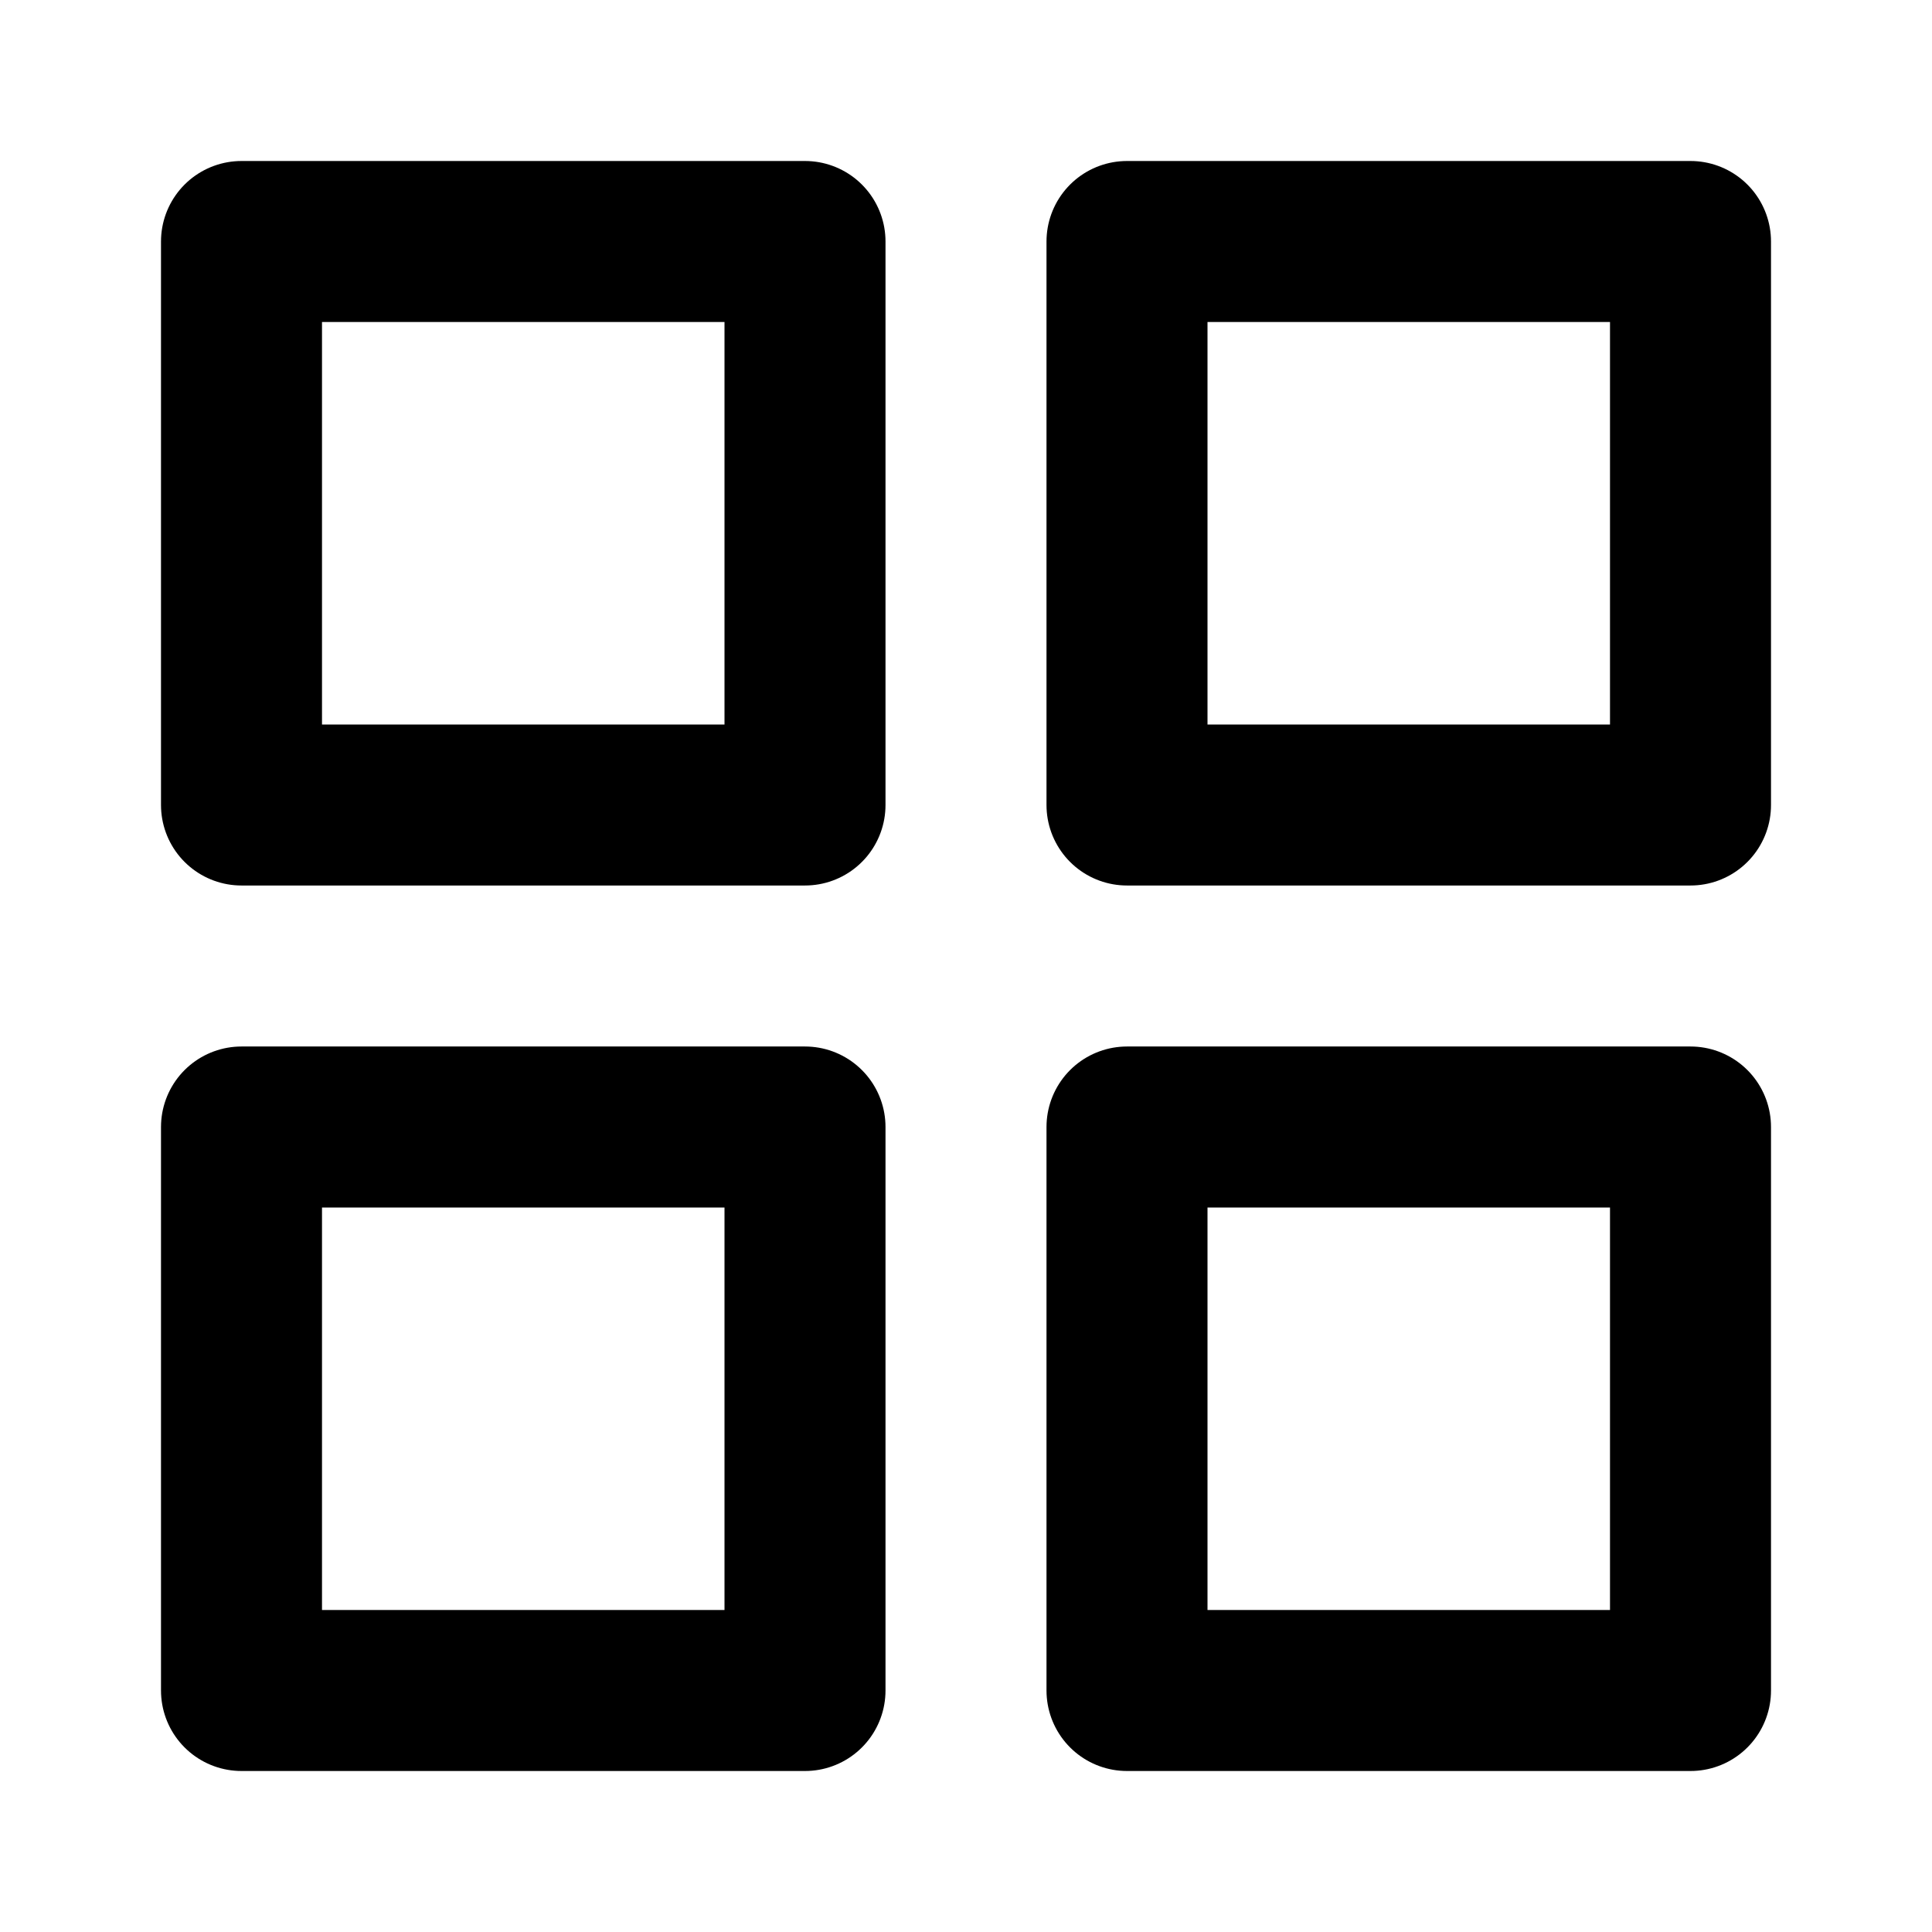
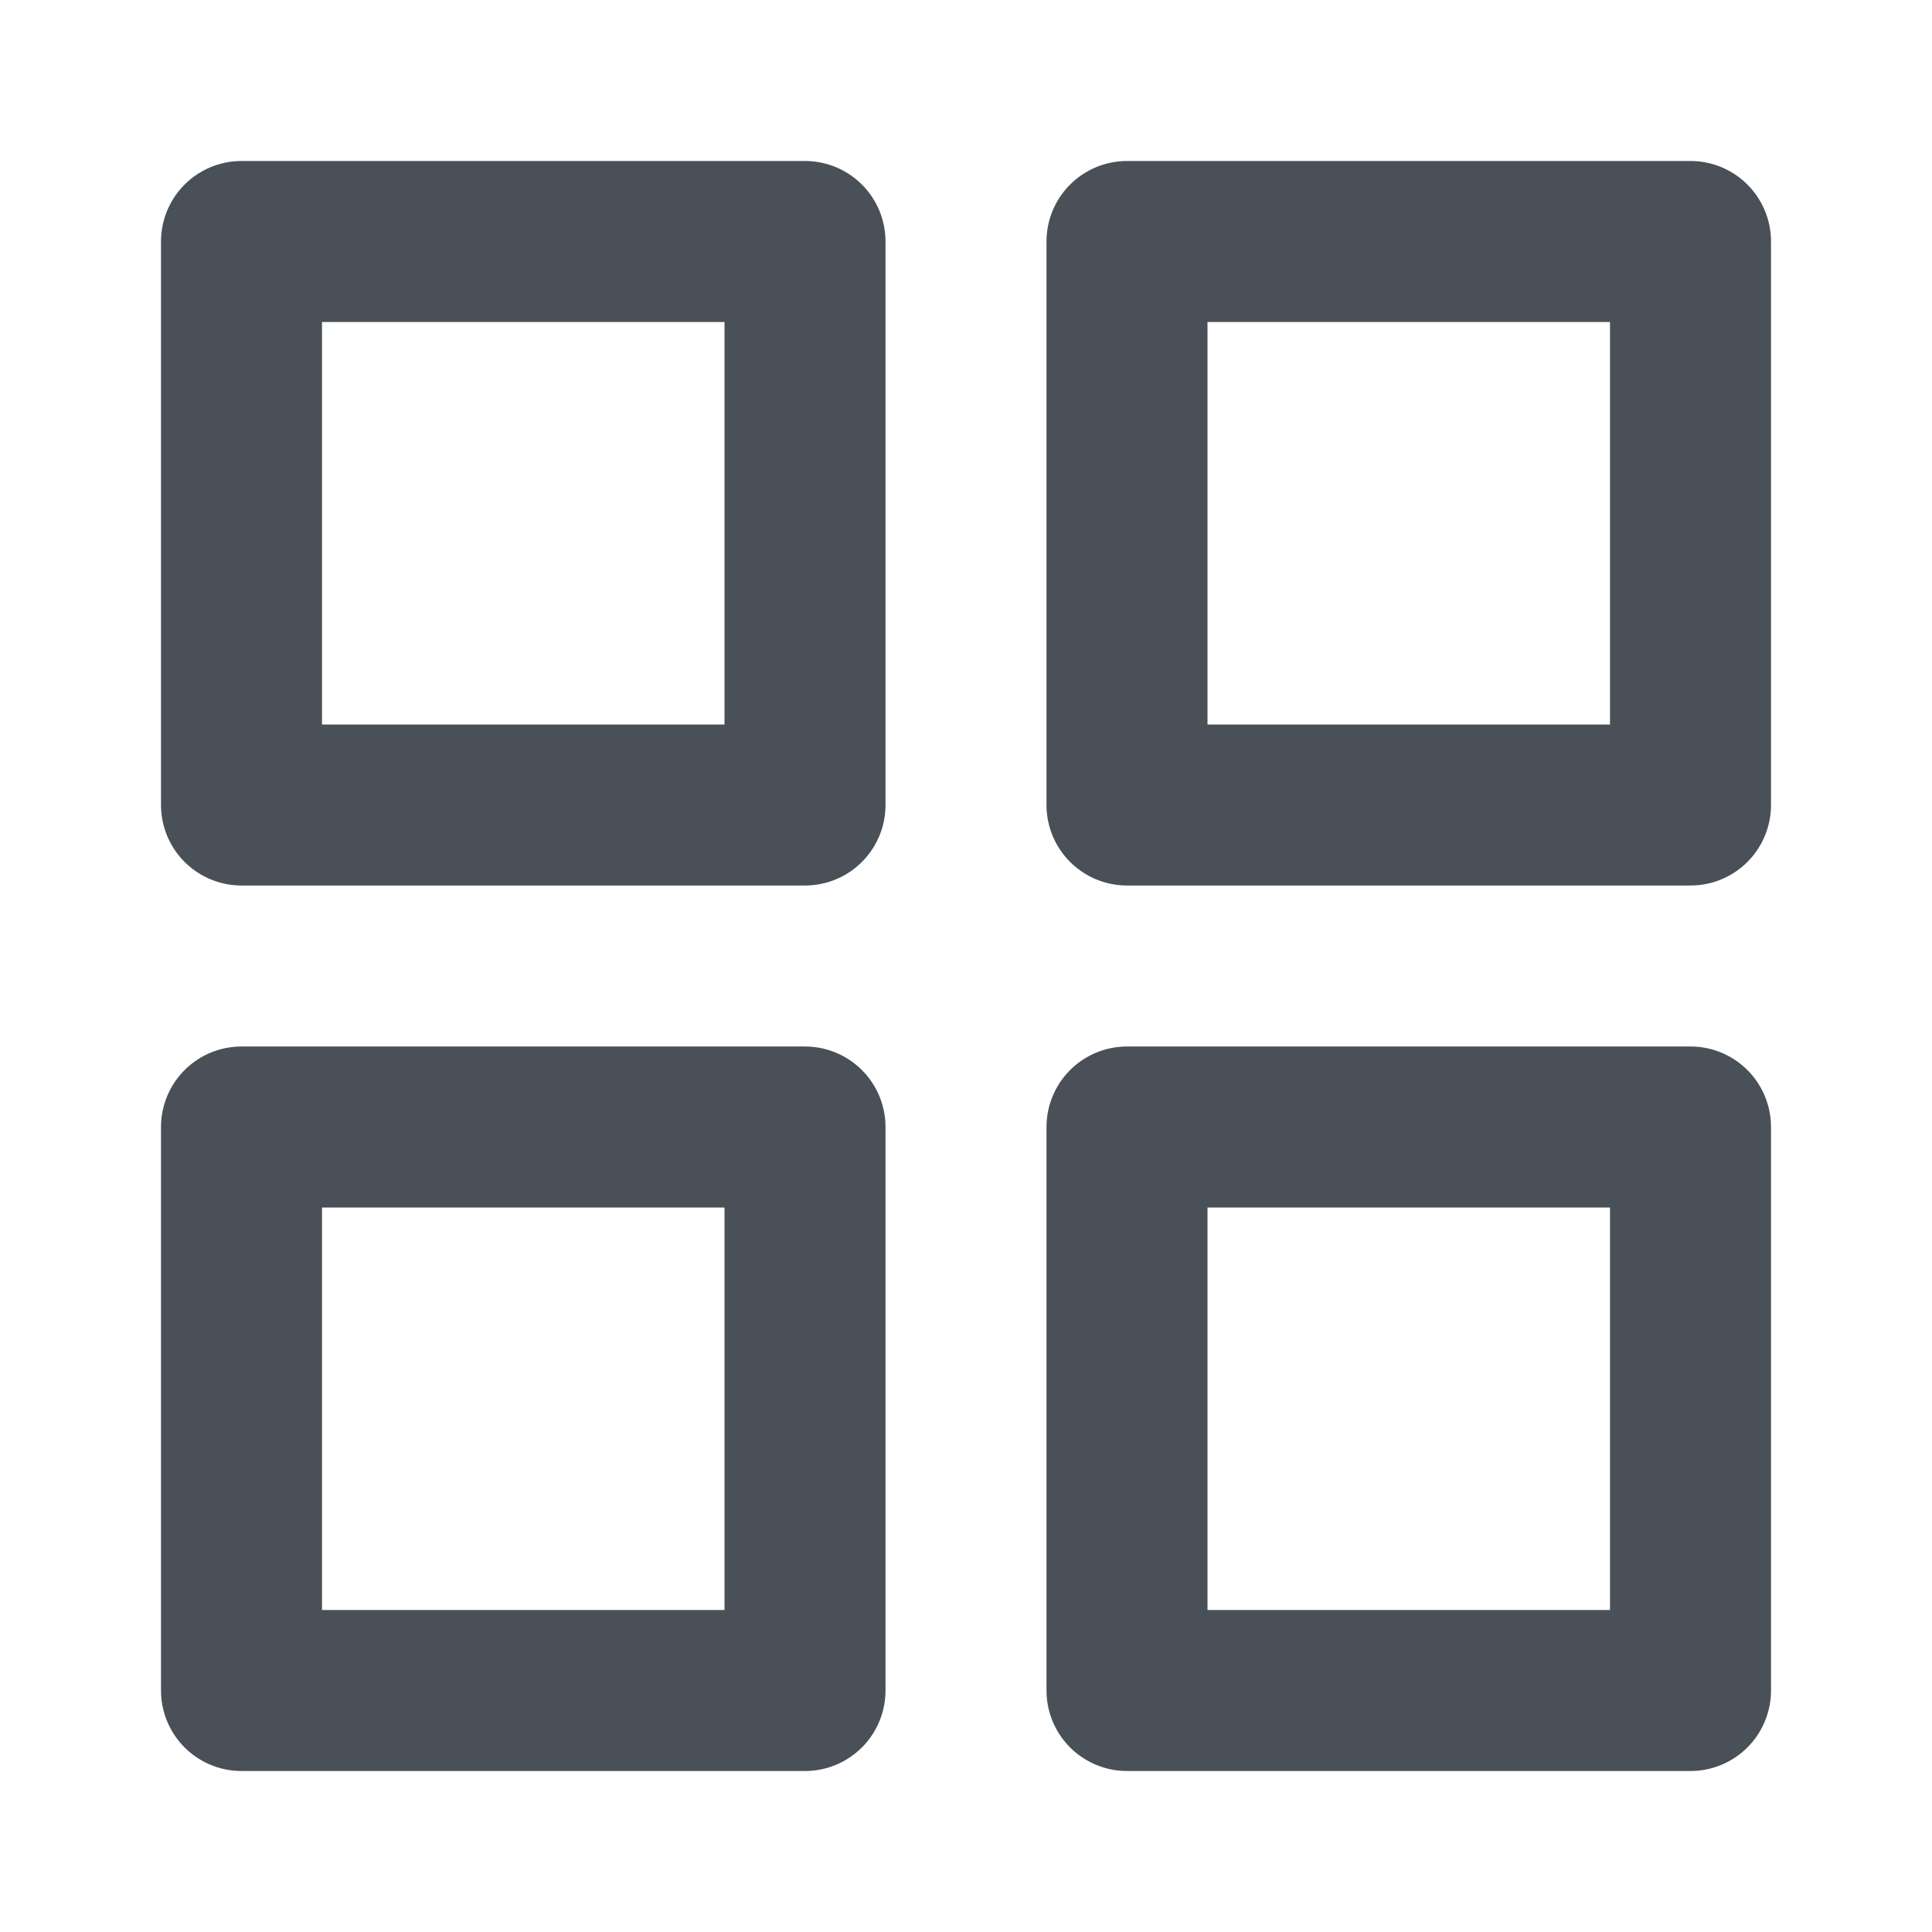
- <svg xmlns="http://www.w3.org/2000/svg" width="24" height="24" viewBox="0 0 24 24" fill="none" stroke="currentColor" stroke-width="2" stroke-linecap="round" stroke-linejoin="round">
+ <svg xmlns="http://www.w3.org/2000/svg" width="24" height="24" viewBox="0 0 24 24" fill="none" stroke="#495057" stroke-width="2" stroke-linecap="round" stroke-linejoin="round">
  <rect x="3" y="3" width="7" height="7" />
  <rect x="14" y="3" width="7" height="7" />
  <rect x="14" y="14" width="7" height="7" />
  <rect x="3" y="14" width="7" height="7" />
</svg>
